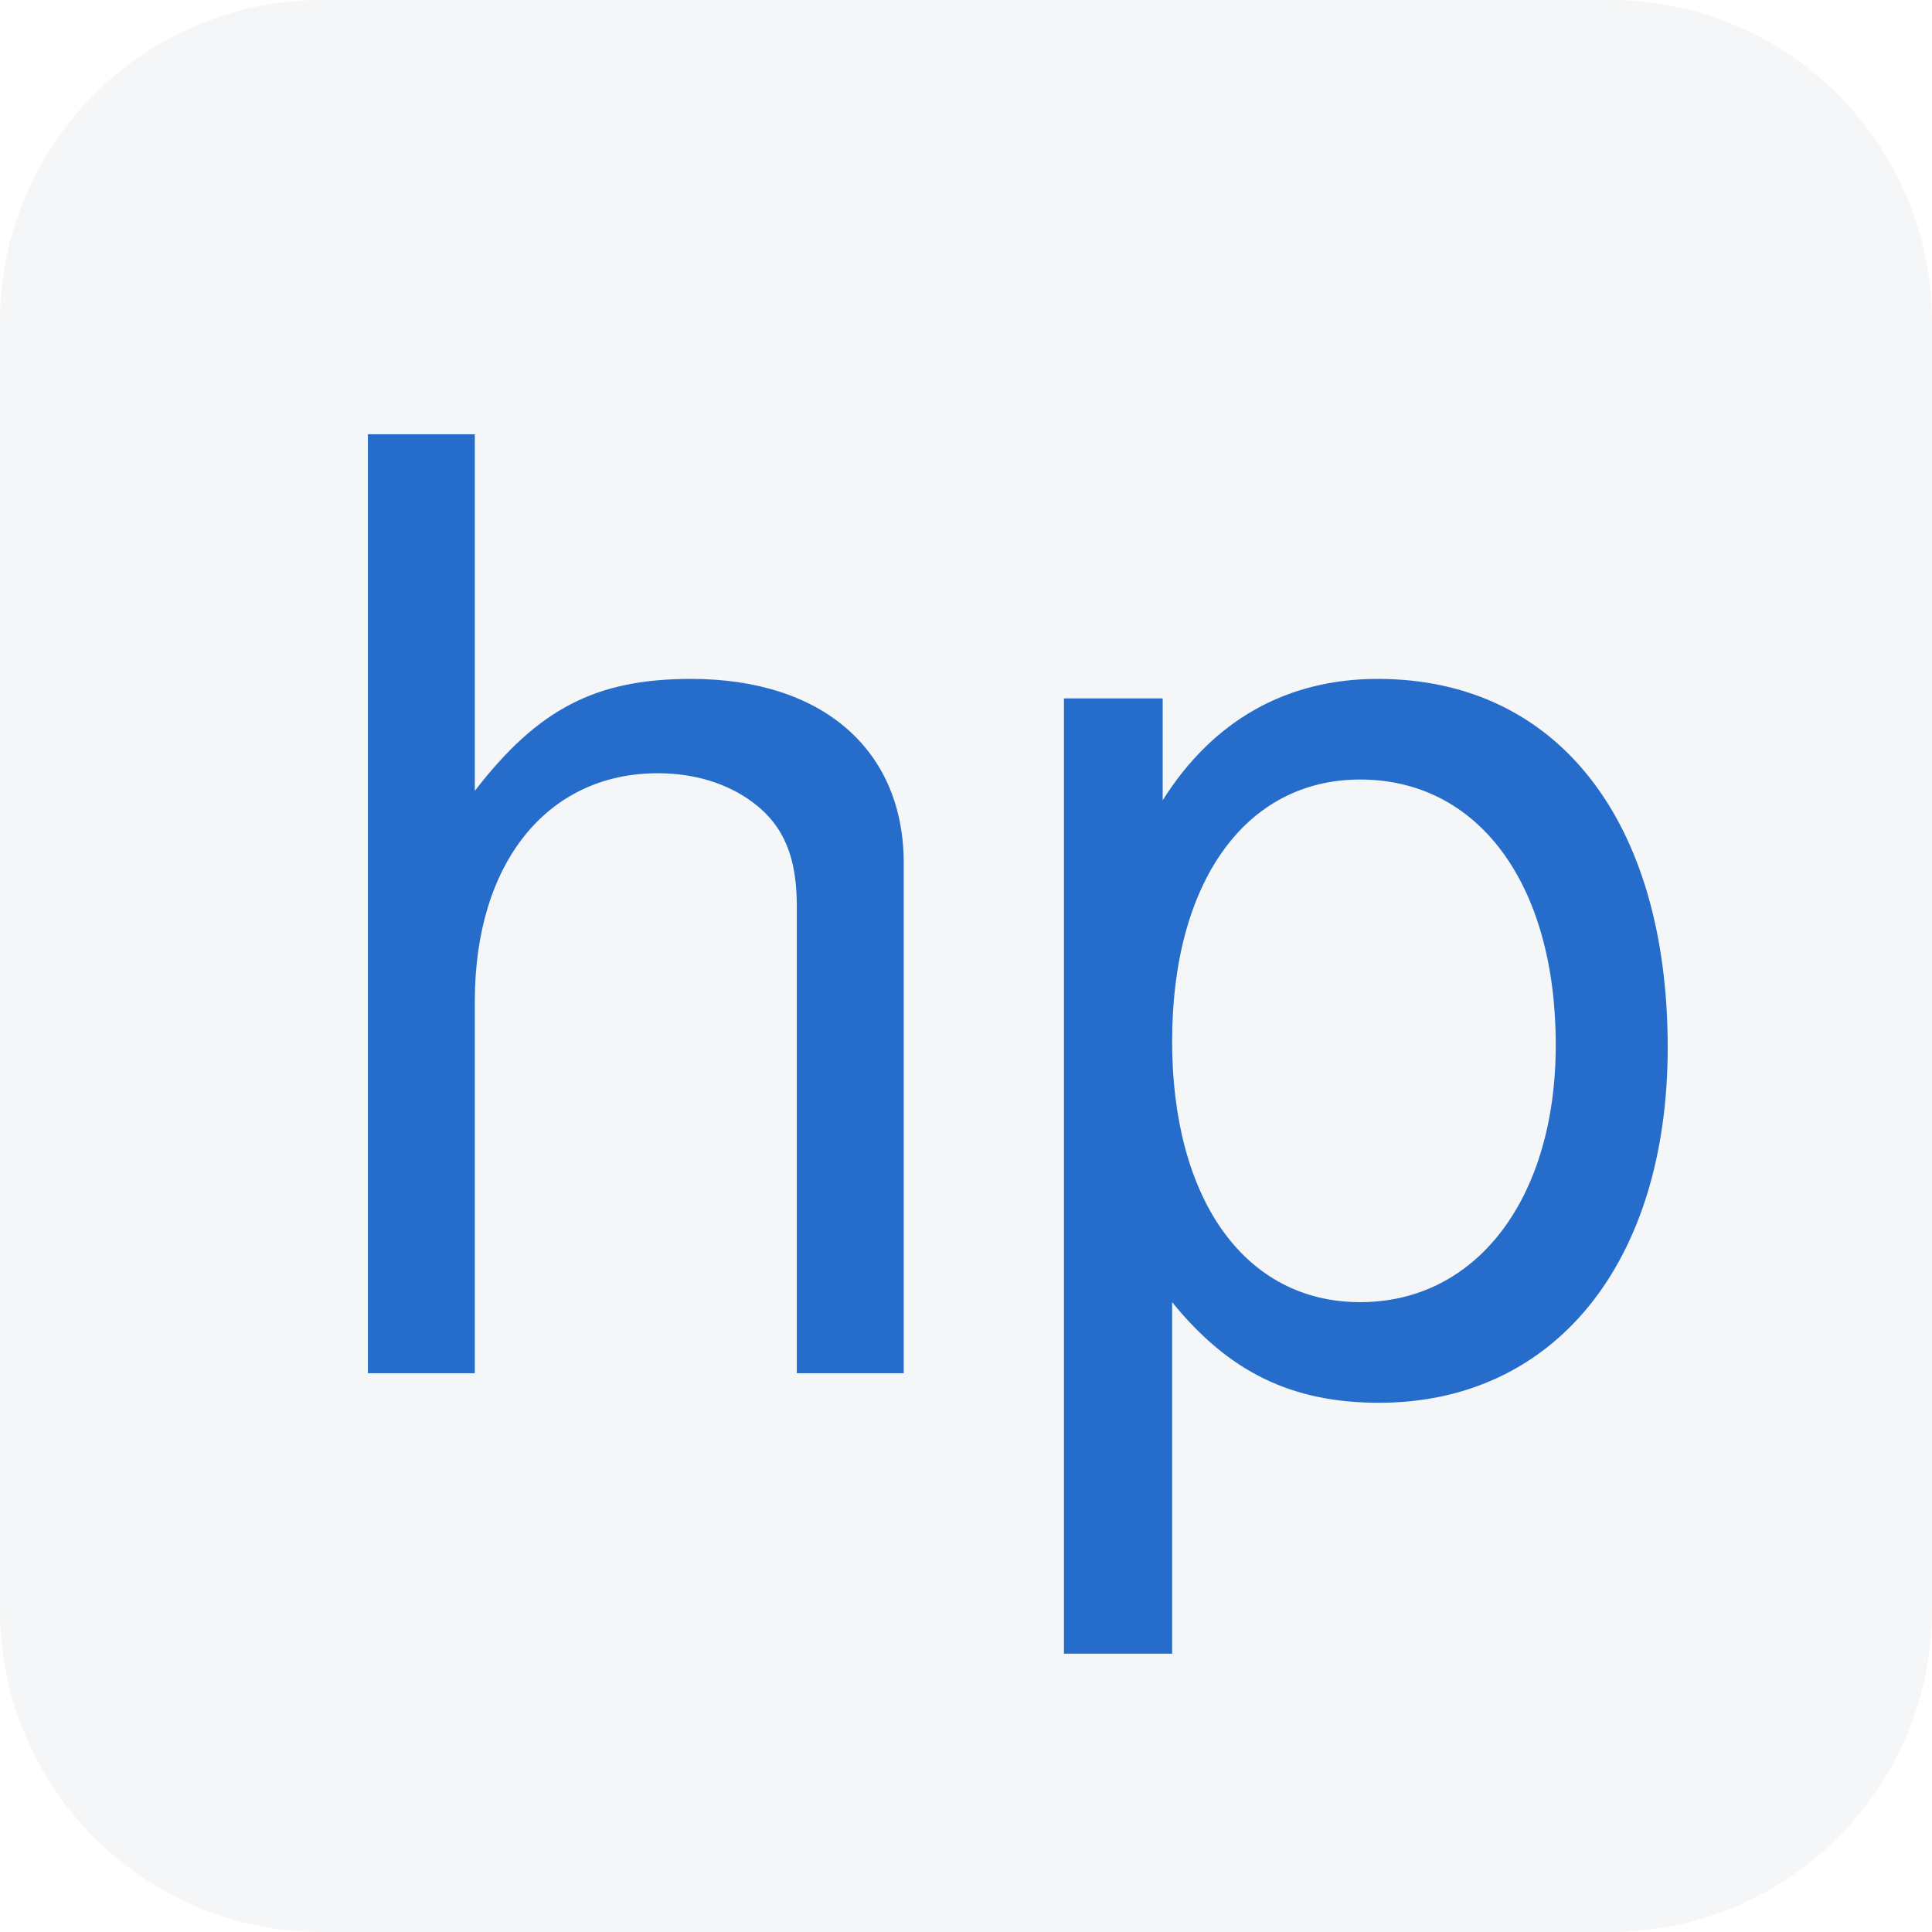
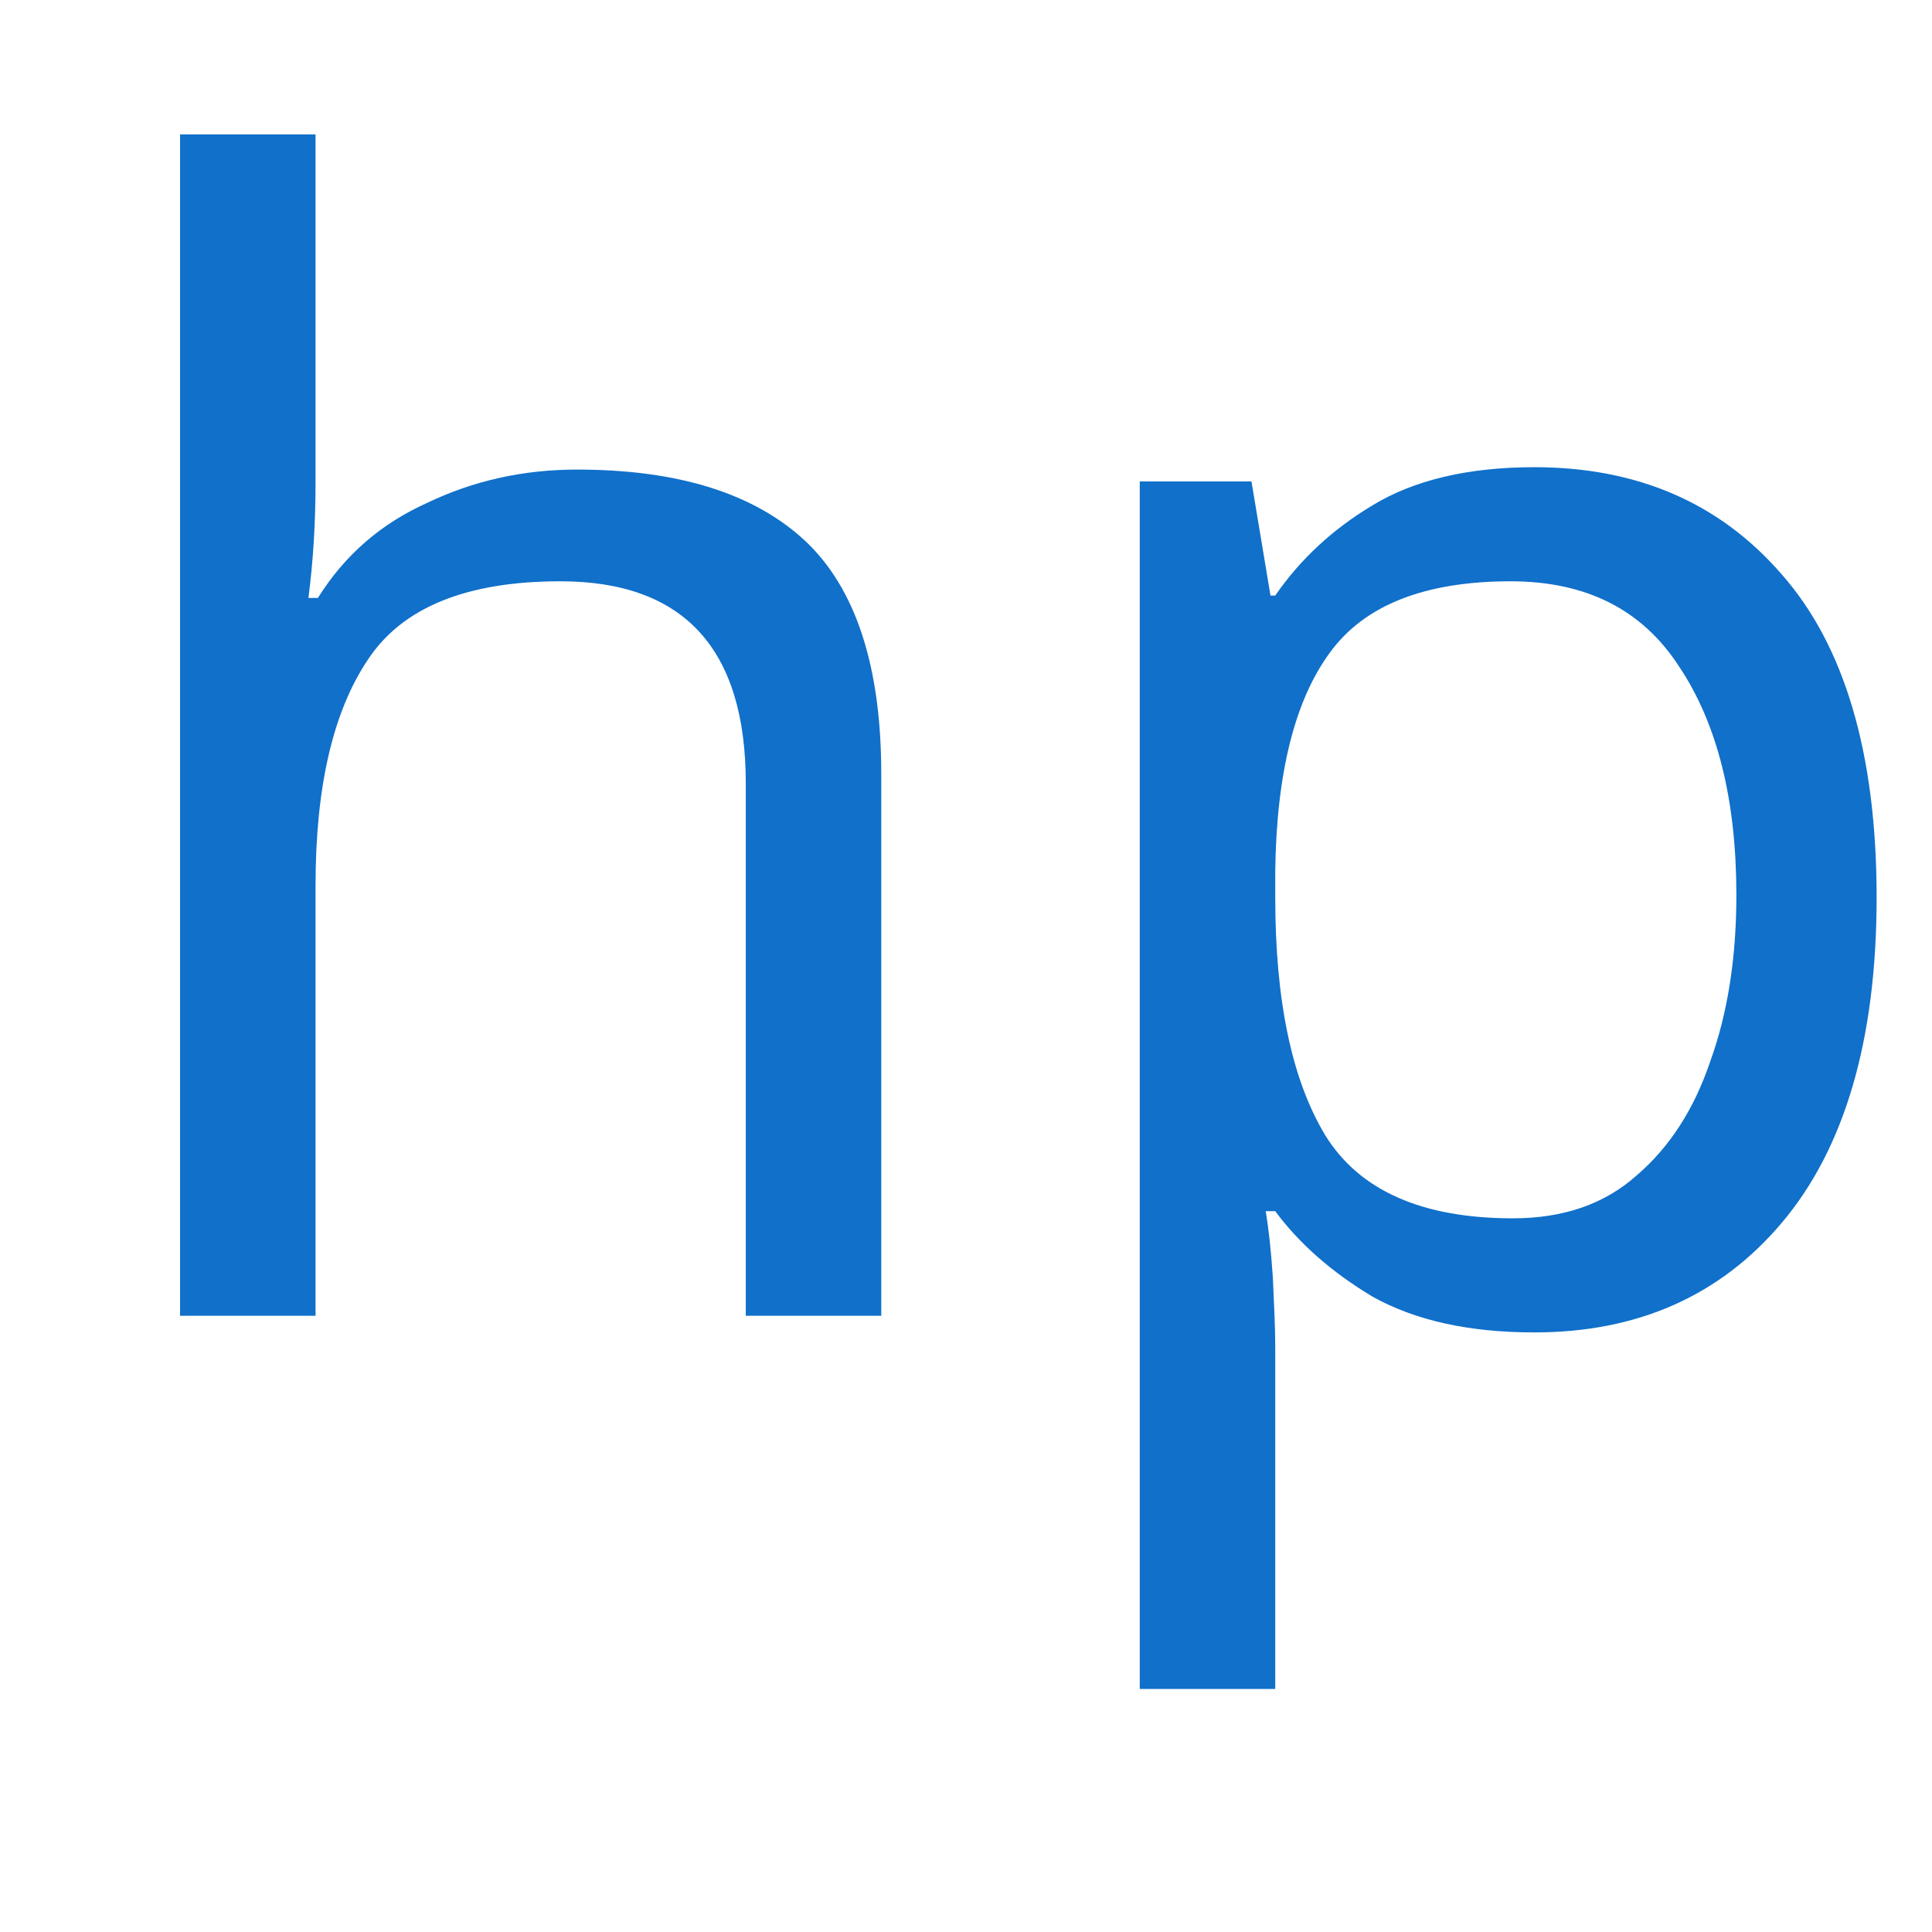
- <svg xmlns="http://www.w3.org/2000/svg" width="48" height="48">
-   <defs>
-     <filter id="svg_1_blur">
-       <feGaussianBlur stdDeviation="0" in="SourceGraphic" />
-     </filter>
-     <filter height="200%" width="200%" y="-50%" x="-50%" id="svg_2_blur">
-       <feGaussianBlur stdDeviation="0" in="SourceGraphic" />
-     </filter>
-   </defs>
-   <g>
-     <rect rx="8" filter="url(#svg_2_blur)" id="svg_2" height="48" width="48" y="0" x="0" stroke-width="0" stroke="#000" fill="#f5f6f7" />
-     <text filter="url(#svg_1_blur)" font-style="normal" font-weight="normal" xml:space="preserve" text-anchor="start" font-family="Helvetica, Arial, sans-serif" font-size="32" id="svg_1" y="34.119" x="6.906" stroke-width="0" stroke="#000" fill="#276cca">hp</text>
+ <svg xmlns="http://www.w3.org/2000/svg" width="48" height="48" viewBox="0 0 12.7 12.7" version="1.1" id="svg8">
+   <defs id="defs2" />
+   <g id="layer1" transform="translate(0,-284.3)">
+     <text xml:space="preserve" style="font-style:normal;font-variant:normal;font-weight:normal;font-stretch:normal;font-size:10.211px;line-height:1.25;font-family:'Kaushan Script';-inkscape-font-specification:'Kaushan Script';letter-spacing:0px;word-spacing:0px;fill:#1070ca;fill-opacity:1;stroke:none;stroke-width:0.213;" x="0.31" y="292.95" id="text822">
+       <tspan id="tspan820" x="0.31" y="292.95" style="stroke-width:0.213;fill:#1070ca;fill-opacity:1;">hp</tspan>
+     </text>
  </g>
</svg>
